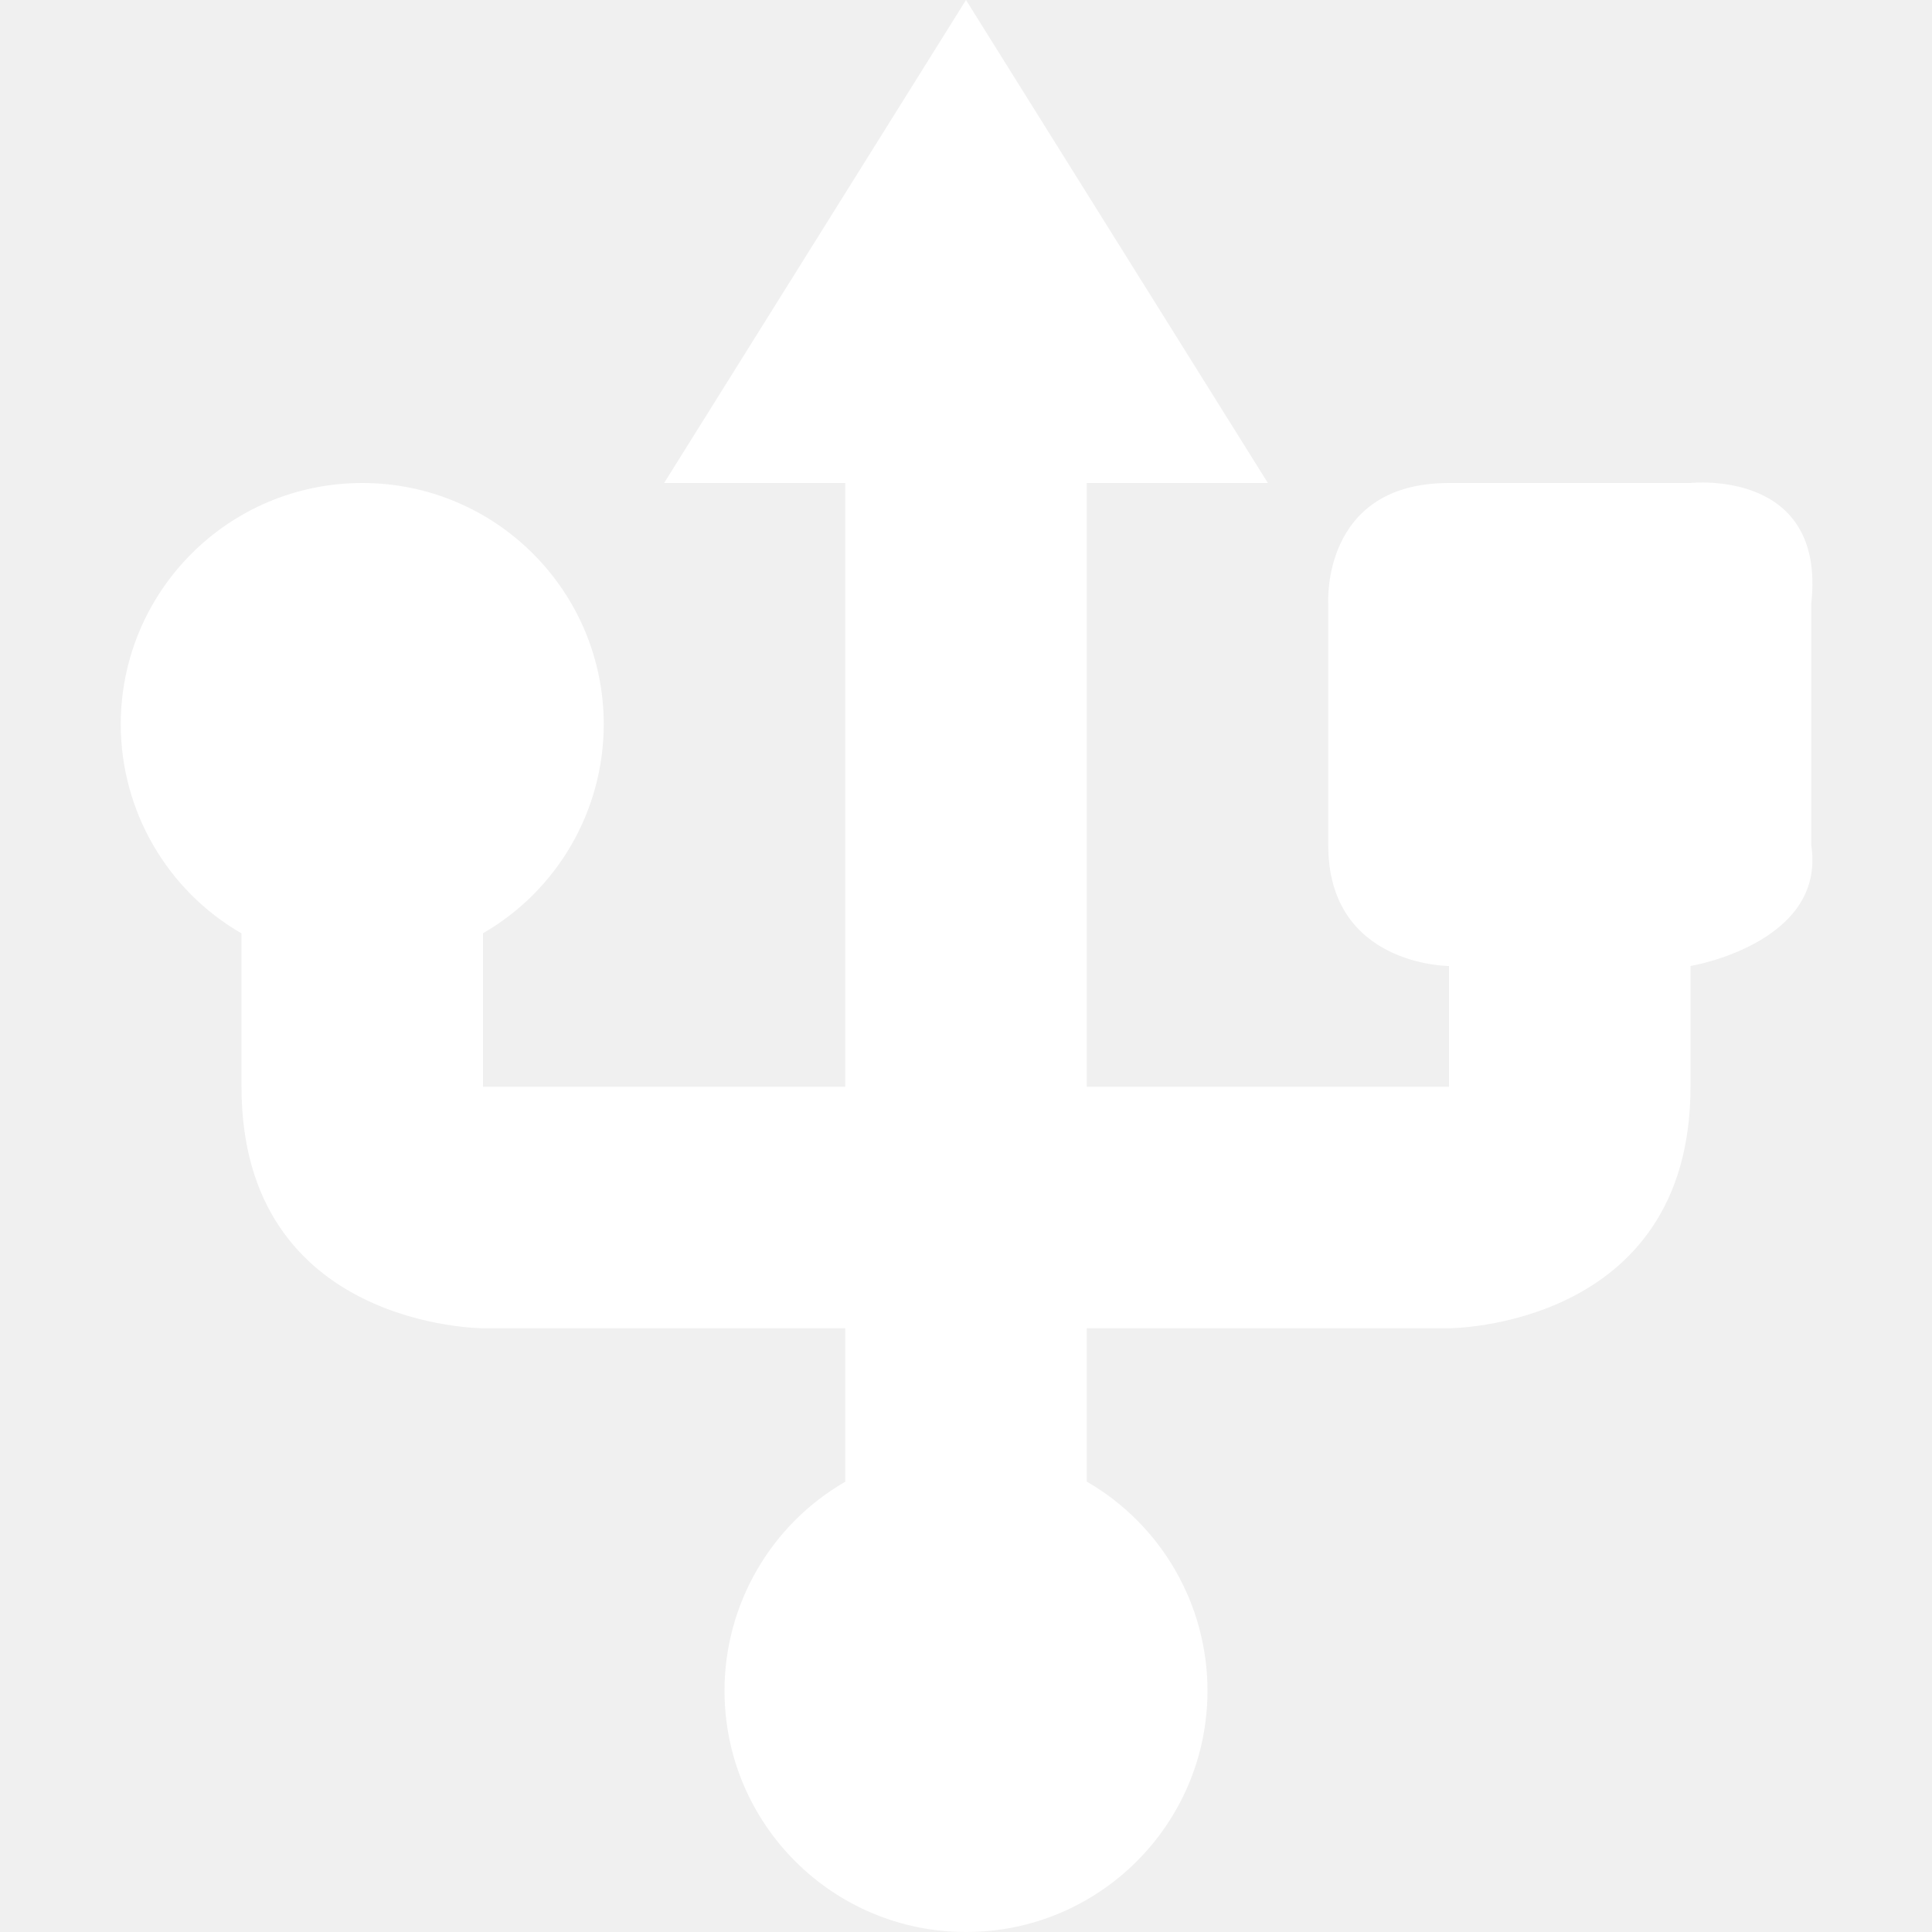
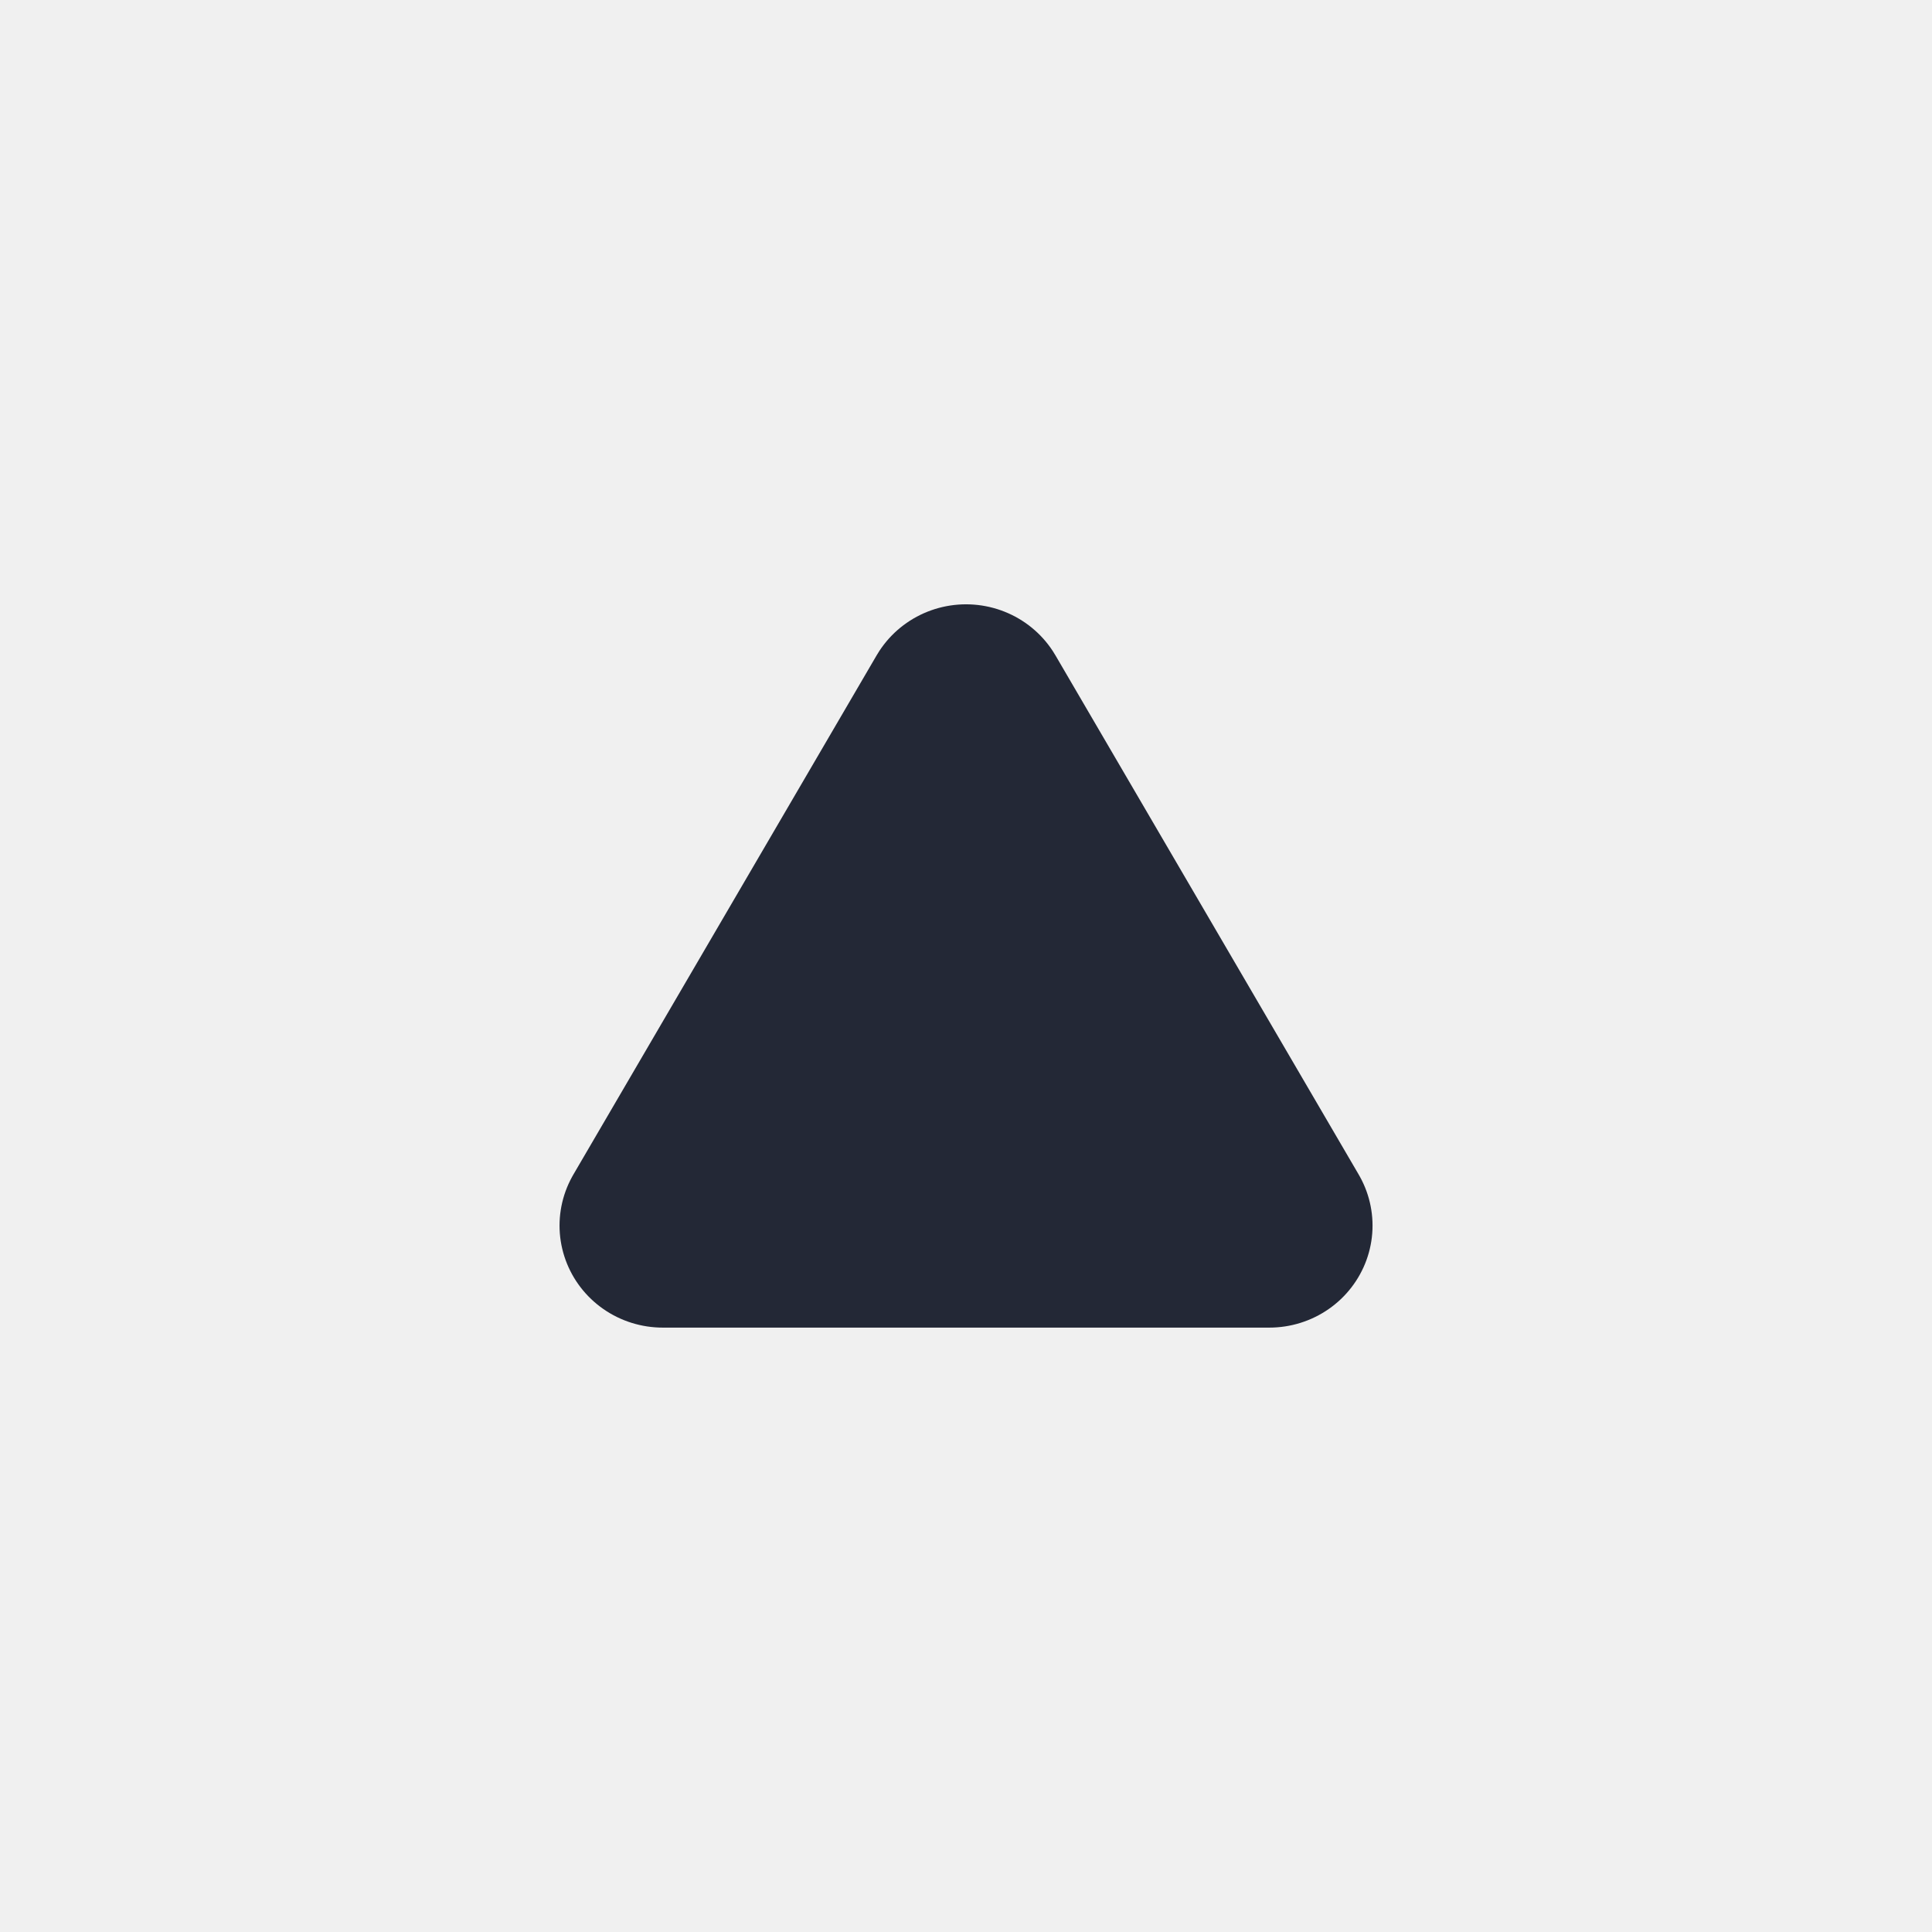
- <svg xmlns="http://www.w3.org/2000/svg" width="16" height="16" viewBox="0 0 16 16">
-   <defs>
+ <svg xmlns="http://www.w3.org/2000/svg" width="16" height="16" viewBox="0 0 16 16" version="1.1" id="svg7">
+   <defs id="defs3">
    <style id="current-color-scheme" type="text/css">
   .ColorScheme-Text { color:#dfdfdf; } .ColorScheme-Highlight { color:#4285f4; }
  </style>
  </defs>
-   <path style="fill:#ffffff" class="ColorScheme-Text" d="M 8 0 L 5.5 4 L 7 4 L 7 9 L 4 9 L 4 7.729 C 4.618 7.372 4.999 6.713 5 6 C 5 4.895 4.105 4 3 4 C 1.895 4 1 4.895 1 6 C 1.001 6.714 1.382 7.373 2 7.73 L 2 9 C 2 11 4 11 4 11 L 7 11 L 7 12.271 C 6.382 12.628 6.001 13.287 6 14 C 6 15.105 6.895 16 8 16 C 9.105 16 10 15.105 10 14 C 9.999 13.286 9.618 12.627 9 12.27 L 9 11 L 12 11 C 12 11 14 11 14 9 L 14 8 C 14 8 15.125 7.812 15 7 L 15 5 C 15.125 3.875 14 4 14 4 L 12 4 C 10.938 4 11 5 11 5 L 11 7 C 11 8 12 8 12 8 L 12 9 L 9 9 L 9 4 L 10.5 4 L 8 0 z" />
+   <path style="opacity:1;fill:#232836;fill-opacity:1;fill-rule:evenodd;stroke:#232836;stroke-width:2.358;stroke-linecap:round;stroke-linejoin:round;stroke-miterlimit:4;stroke-dasharray:none;stroke-dashoffset:100;stroke-opacity:1;paint-order:normal" id="path818" d="m 11.464,10.357 -6.928,0 3.464,-6 z" transform="matrix(0.725062,0,0,0.7166808,2.199797,2.727064)" />
</svg>
